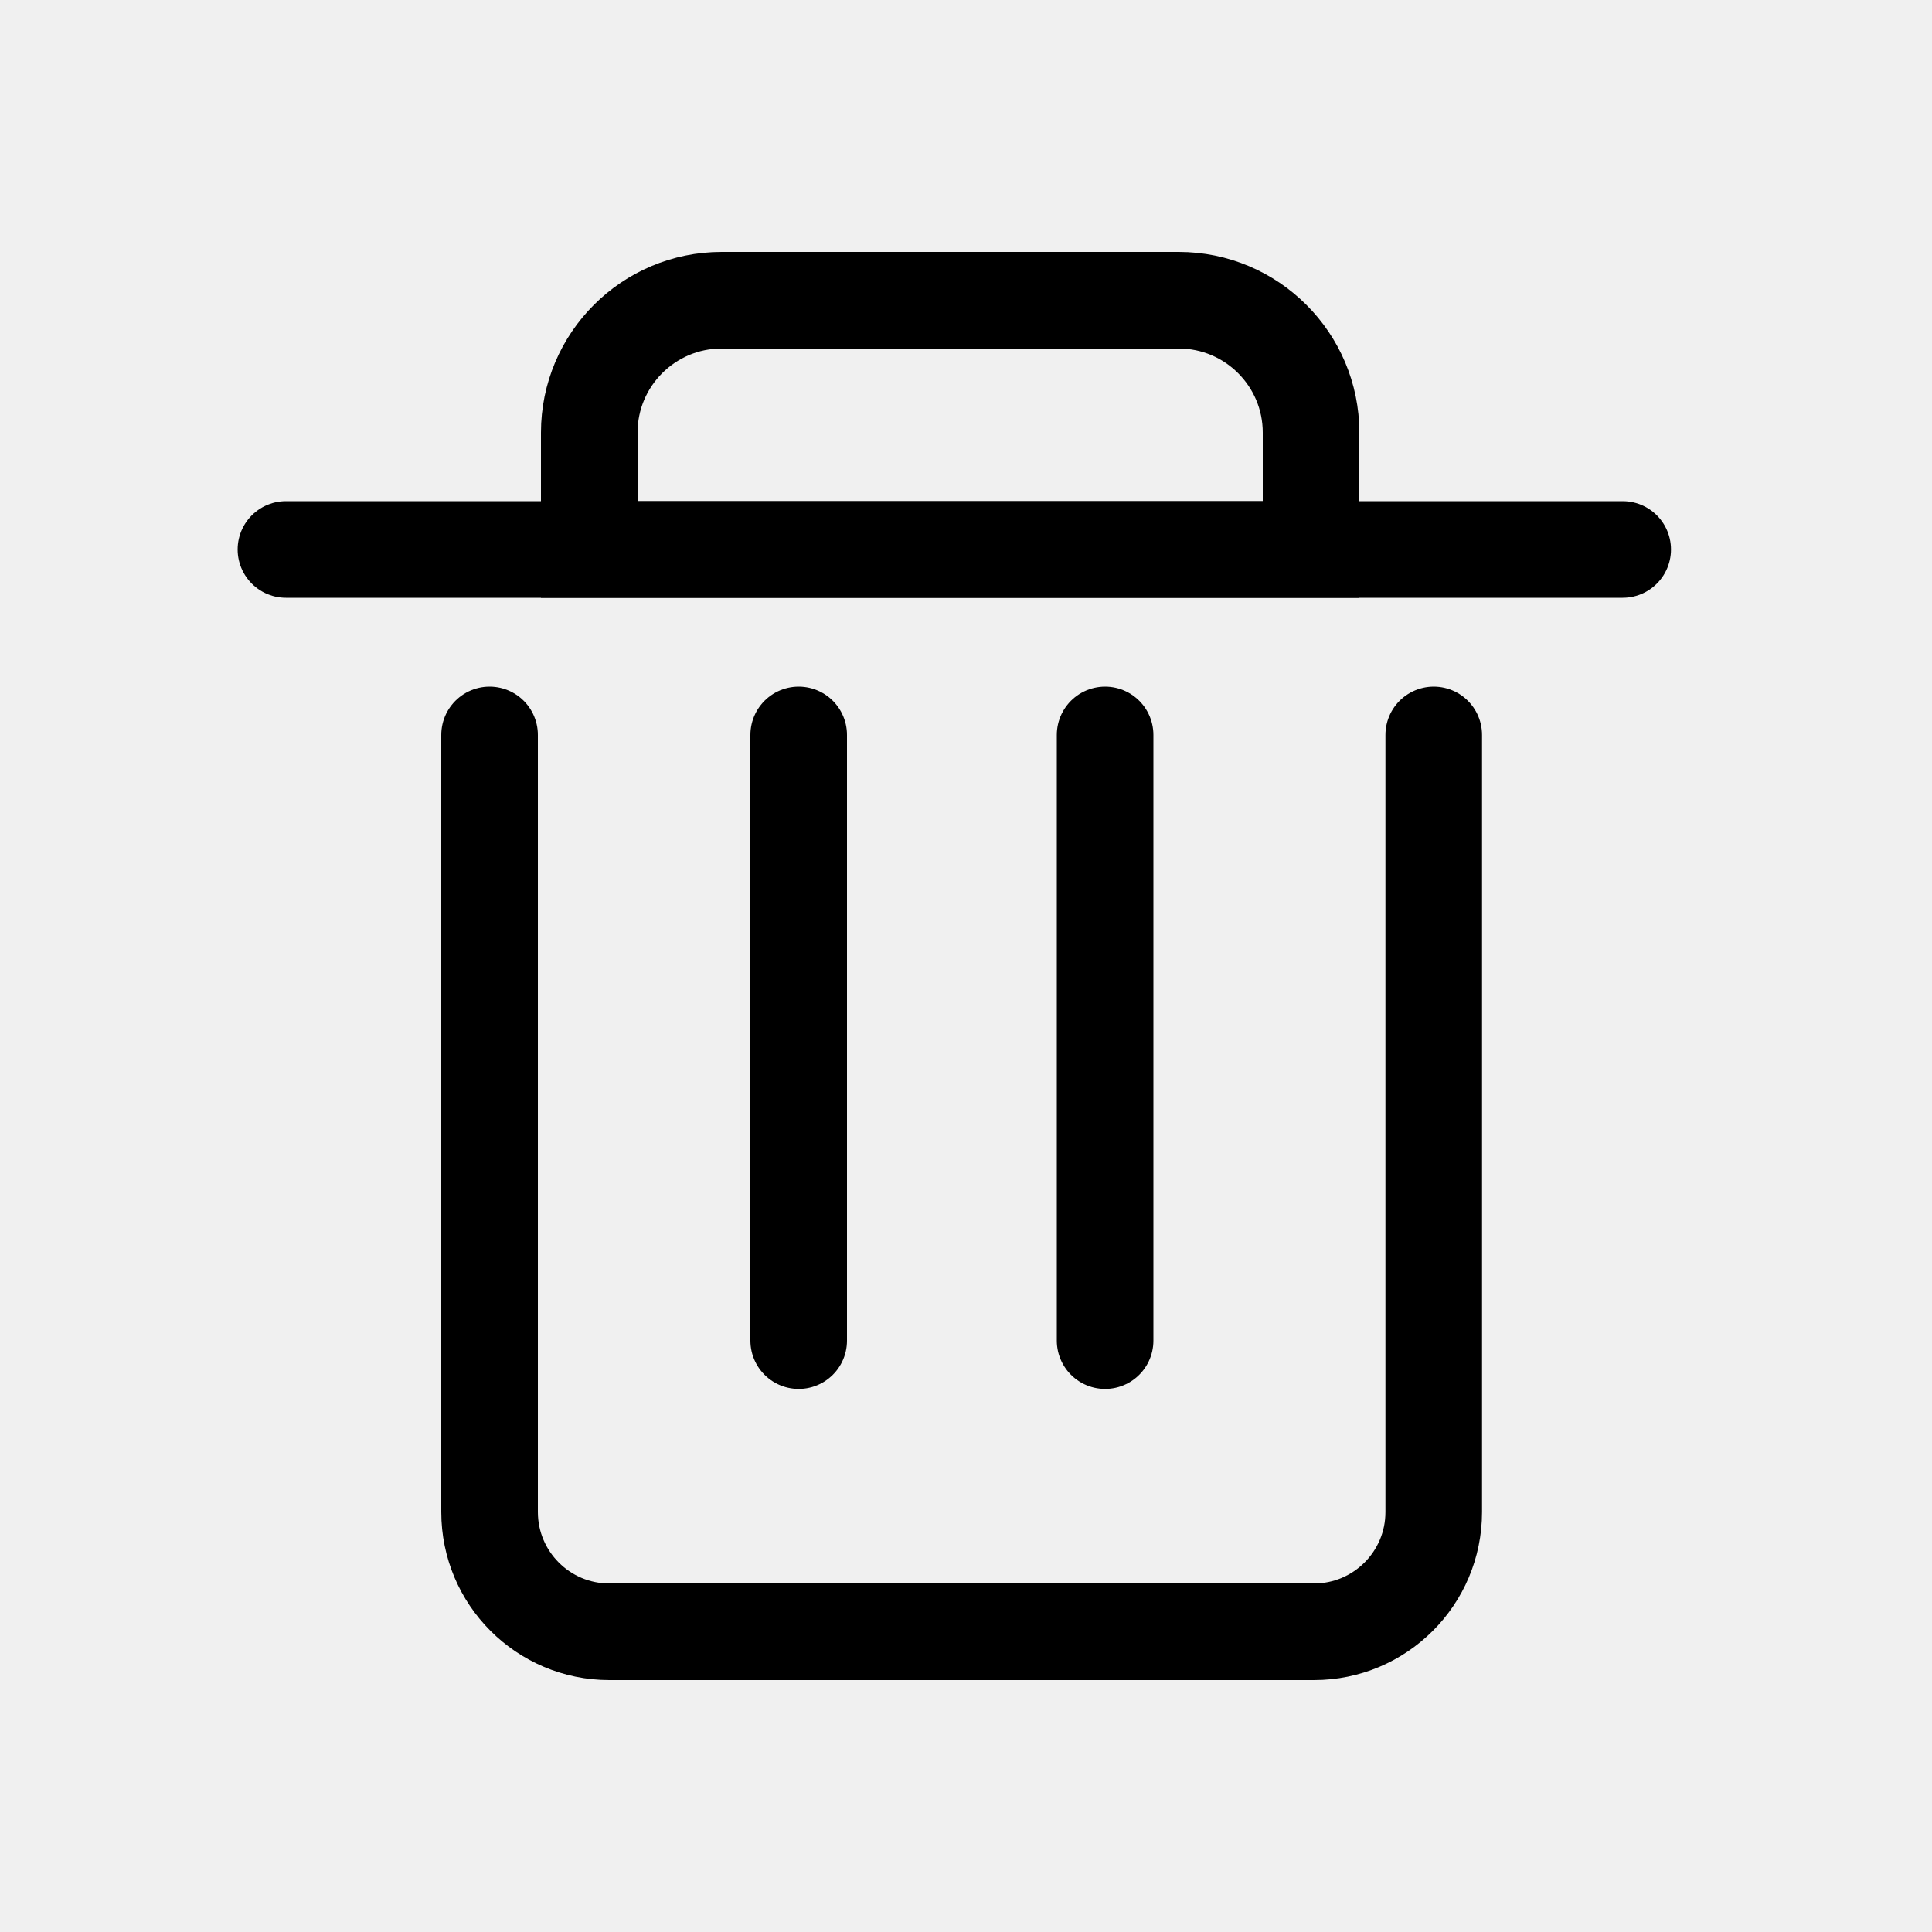
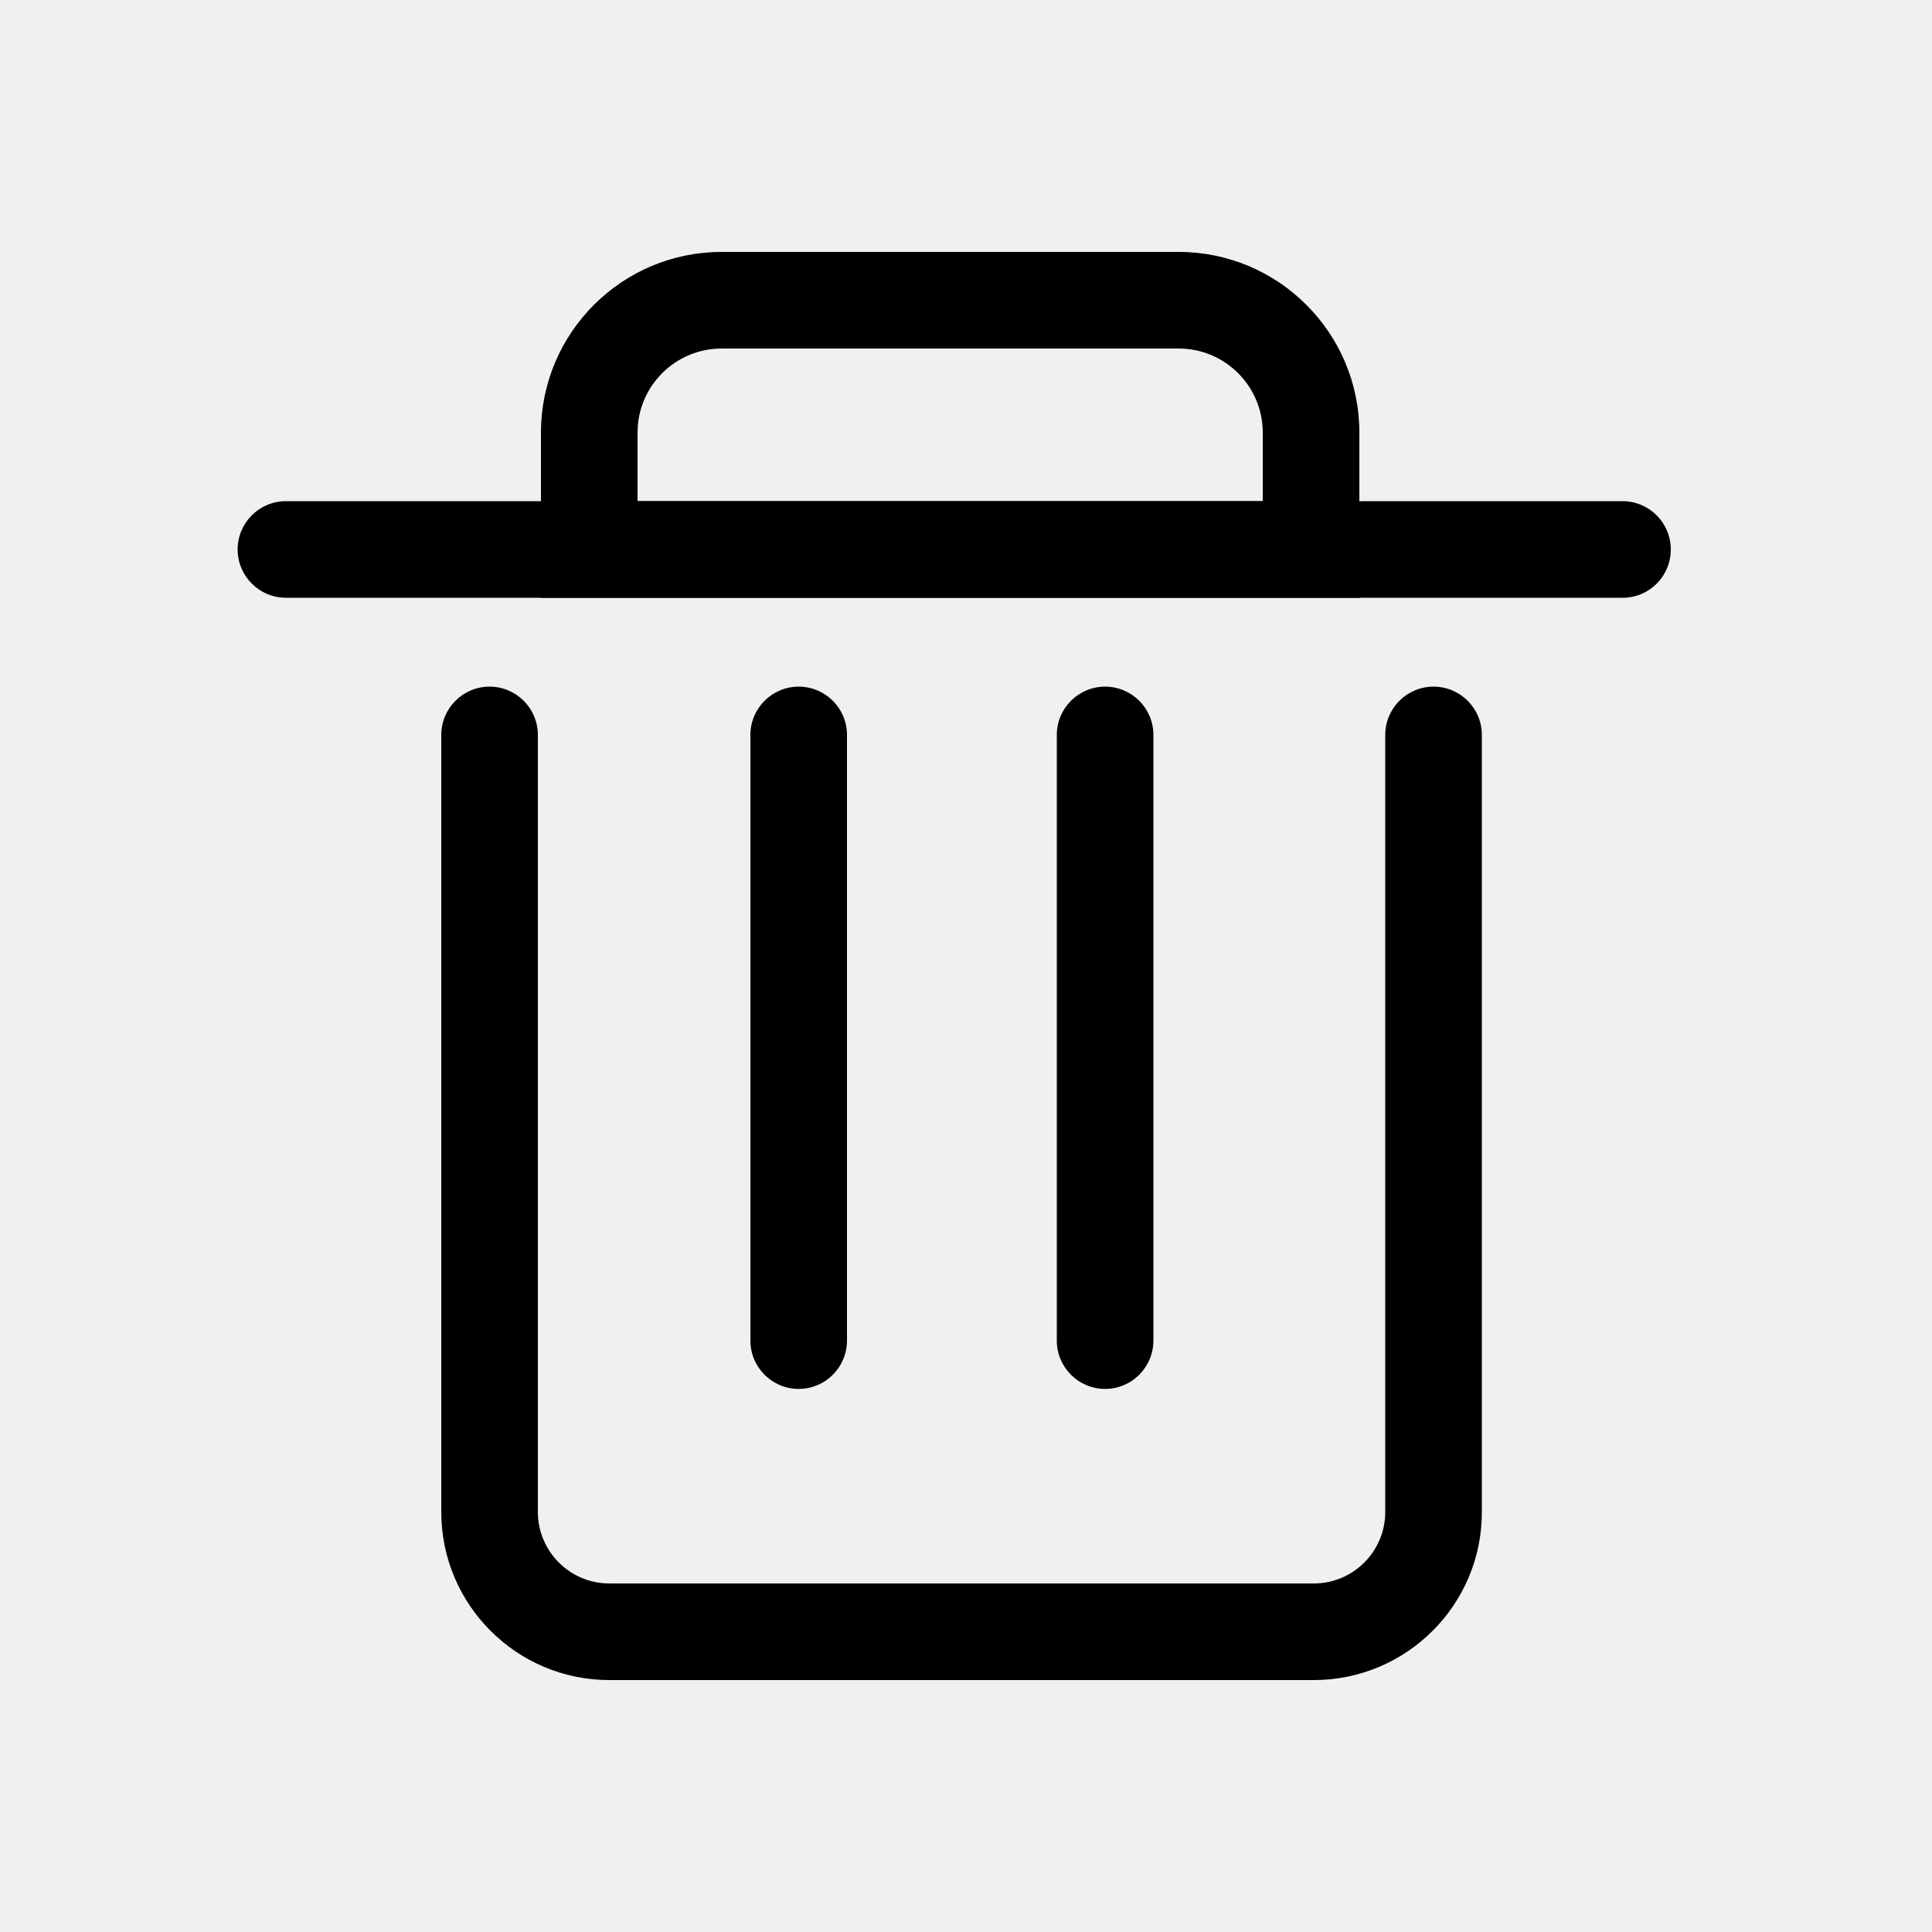
<svg xmlns="http://www.w3.org/2000/svg" version="1.1" id="图层_1" x="0px" y="0px" viewBox="0 0 1000 1000" style="enable-background:new 0 0 1000 1000;" xml:space="preserve">
  <style type="text/css">
- 	.st0{fill-rule:evenodd;clip-rule:evenodd;fill:none;stroke:#020000;stroke-width:50;stroke-linecap:round;stroke-miterlimit:10;}
- 	
- 		.st1{fill-rule:evenodd;clip-rule:evenodd;fill:none;stroke:#020000;stroke-width:50;stroke-linecap:round;stroke-linejoin:round;stroke-miterlimit:10;}
- 	.st2{fill-rule:evenodd;clip-rule:evenodd;fill:none;stroke:#020000;stroke-width:50;stroke-miterlimit:10;}
- 	.st3{fill-rule:evenodd;clip-rule:evenodd;stroke:#020000;stroke-width:5;stroke-miterlimit:10;}
- 	.st4{fill:none;stroke:#000000;stroke-width:50;stroke-linecap:round;stroke-miterlimit:10;}
- 	.st5{fill:none;stroke:#000000;stroke-width:50;stroke-linecap:round;stroke-linejoin:round;stroke-miterlimit:10;}
- 	.st6{fill-rule:evenodd;clip-rule:evenodd;fill:none;stroke:#000000;stroke-width:50;stroke-miterlimit:10;}
- 	.st7{fill:none;stroke:#000000;stroke-width:50;stroke-miterlimit:10;}
- 	.st8{fill:none;stroke:#020202;stroke-width:50;stroke-linecap:round;stroke-miterlimit:10;}
- 	.st9{fill:#5A9BFD;stroke:#5A9BFD;stroke-width:40;stroke-linecap:round;stroke-miterlimit:10;}
- 	.st10{fill:none;stroke:#FFFFFF;stroke-width:40;stroke-linecap:round;stroke-miterlimit:10;}
- 	.st11{fill:none;stroke:#000000;stroke-width:40;stroke-linecap:round;stroke-linejoin:round;stroke-miterlimit:10;}
- 	.st12{fill:none;stroke:#020000;stroke-width:50;stroke-linecap:round;stroke-miterlimit:10;}
- 	.st13{fill:none;stroke:#020000;stroke-width:50;stroke-linecap:round;stroke-linejoin:round;stroke-miterlimit:10;}
- 	.st14{fill-rule:evenodd;clip-rule:evenodd;fill:none;stroke:#000000;stroke-width:50;stroke-linecap:round;stroke-miterlimit:10;}
- 	
- 		.st15{fill-rule:evenodd;clip-rule:evenodd;fill:none;stroke:#000000;stroke-width:50;stroke-linecap:round;stroke-linejoin:round;stroke-miterlimit:10;}
- 	.st16{fill-rule:evenodd;clip-rule:evenodd;}
- 	.st17{fill:none;}
+ 	.st0{fill:#020000;}
+ 	.st1{fill-rule:evenodd;clip-rule:evenodd;}
+ 	.st2{fill:#020202;}
+ 	.st3{fill:#5A9BFD;stroke:#5A9BFD;stroke-width:40;stroke-linecap:round;stroke-miterlimit:10;}
+ 	.st4{fill:none;stroke:#FFFFFF;stroke-width:40;stroke-linecap:round;stroke-miterlimit:10;}
+ 	.st5{fill:none;stroke:#020000;stroke-width:50;stroke-linecap:round;stroke-miterlimit:10;}
+ 	.st6{fill:none;}
+ 	.st7{fill:none;stroke:#000000;stroke-width:50;stroke-linecap:round;stroke-linejoin:round;stroke-miterlimit:10;}
</style>
-   <line class="st14" x1="148" y1="284.4" x2="839.9" y2="284.4" />
-   <path class="st14" d="M678.6,284.4H305v-60.5c0-37.8,30.7-68.5,68.5-68.5h236.6c37.8,0,68.5,30.7,68.5,68.5V284.4z" />
-   <path class="st14" d="M742.1,380.4v402.2c0,34.3-27.8,62-62,62H315.4c-34.3,0-62-27.8-62-62V380.4" />
-   <line class="st14" x1="413.4" y1="380.4" x2="413.4" y2="693.9" />
-   <line class="st14" x1="572" y1="380.4" x2="572" y2="693.9" />
+   <g>
+     <path d="M839.9,309.4H148c-13.8,0-25-11.2-25-25s11.2-25,25-25h691.8c13.8,0,25,11.2,25,25S853.7,309.4,839.9,309.4z" />
+   </g>
+   <g>
+     <path d="M703.6,309.4H280v-85.5c0-51.6,41.9-93.5,93.5-93.5h236.6c51.6,0,93.5,41.9,93.5,93.5V309.4z M330,259.4h323.6v-35.5   c0-24-19.5-43.5-43.5-43.5H373.5c-24,0-43.5,19.5-43.5,43.5V259.4z" />
+   </g>
+   <g>
+     <path d="M680,869.6H315.4c-48,0-87-39-87-87V380.4c0-13.8,11.2-25,25-25c13.8,0,25,11.2,25,25v402.2c0,20.4,16.6,37,37,37H680   c20.4,0,37-16.6,37-37V380.4c0-13.8,11.2-25,25-25c13.8,0,25,11.2,25,25v402.2C767.1,830.6,728,869.6,680,869.6z" />
+   </g>
+   <g>
+     <path d="M413.4,718.9c-13.8,0-25-11.2-25-25V380.4c0-13.8,11.2-25,25-25s25,11.2,25,25v313.4C438.4,707.7,427.2,718.9,413.4,718.9z   " />
+   </g>
+   <g>
+     <path d="M572,718.9c-13.8,0-25-11.2-25-25V380.4c0-13.8,11.2-25,25-25s25,11.2,25,25v313.4C597,707.7,585.8,718.9,572,718.9z" />
+   </g>
</svg>
